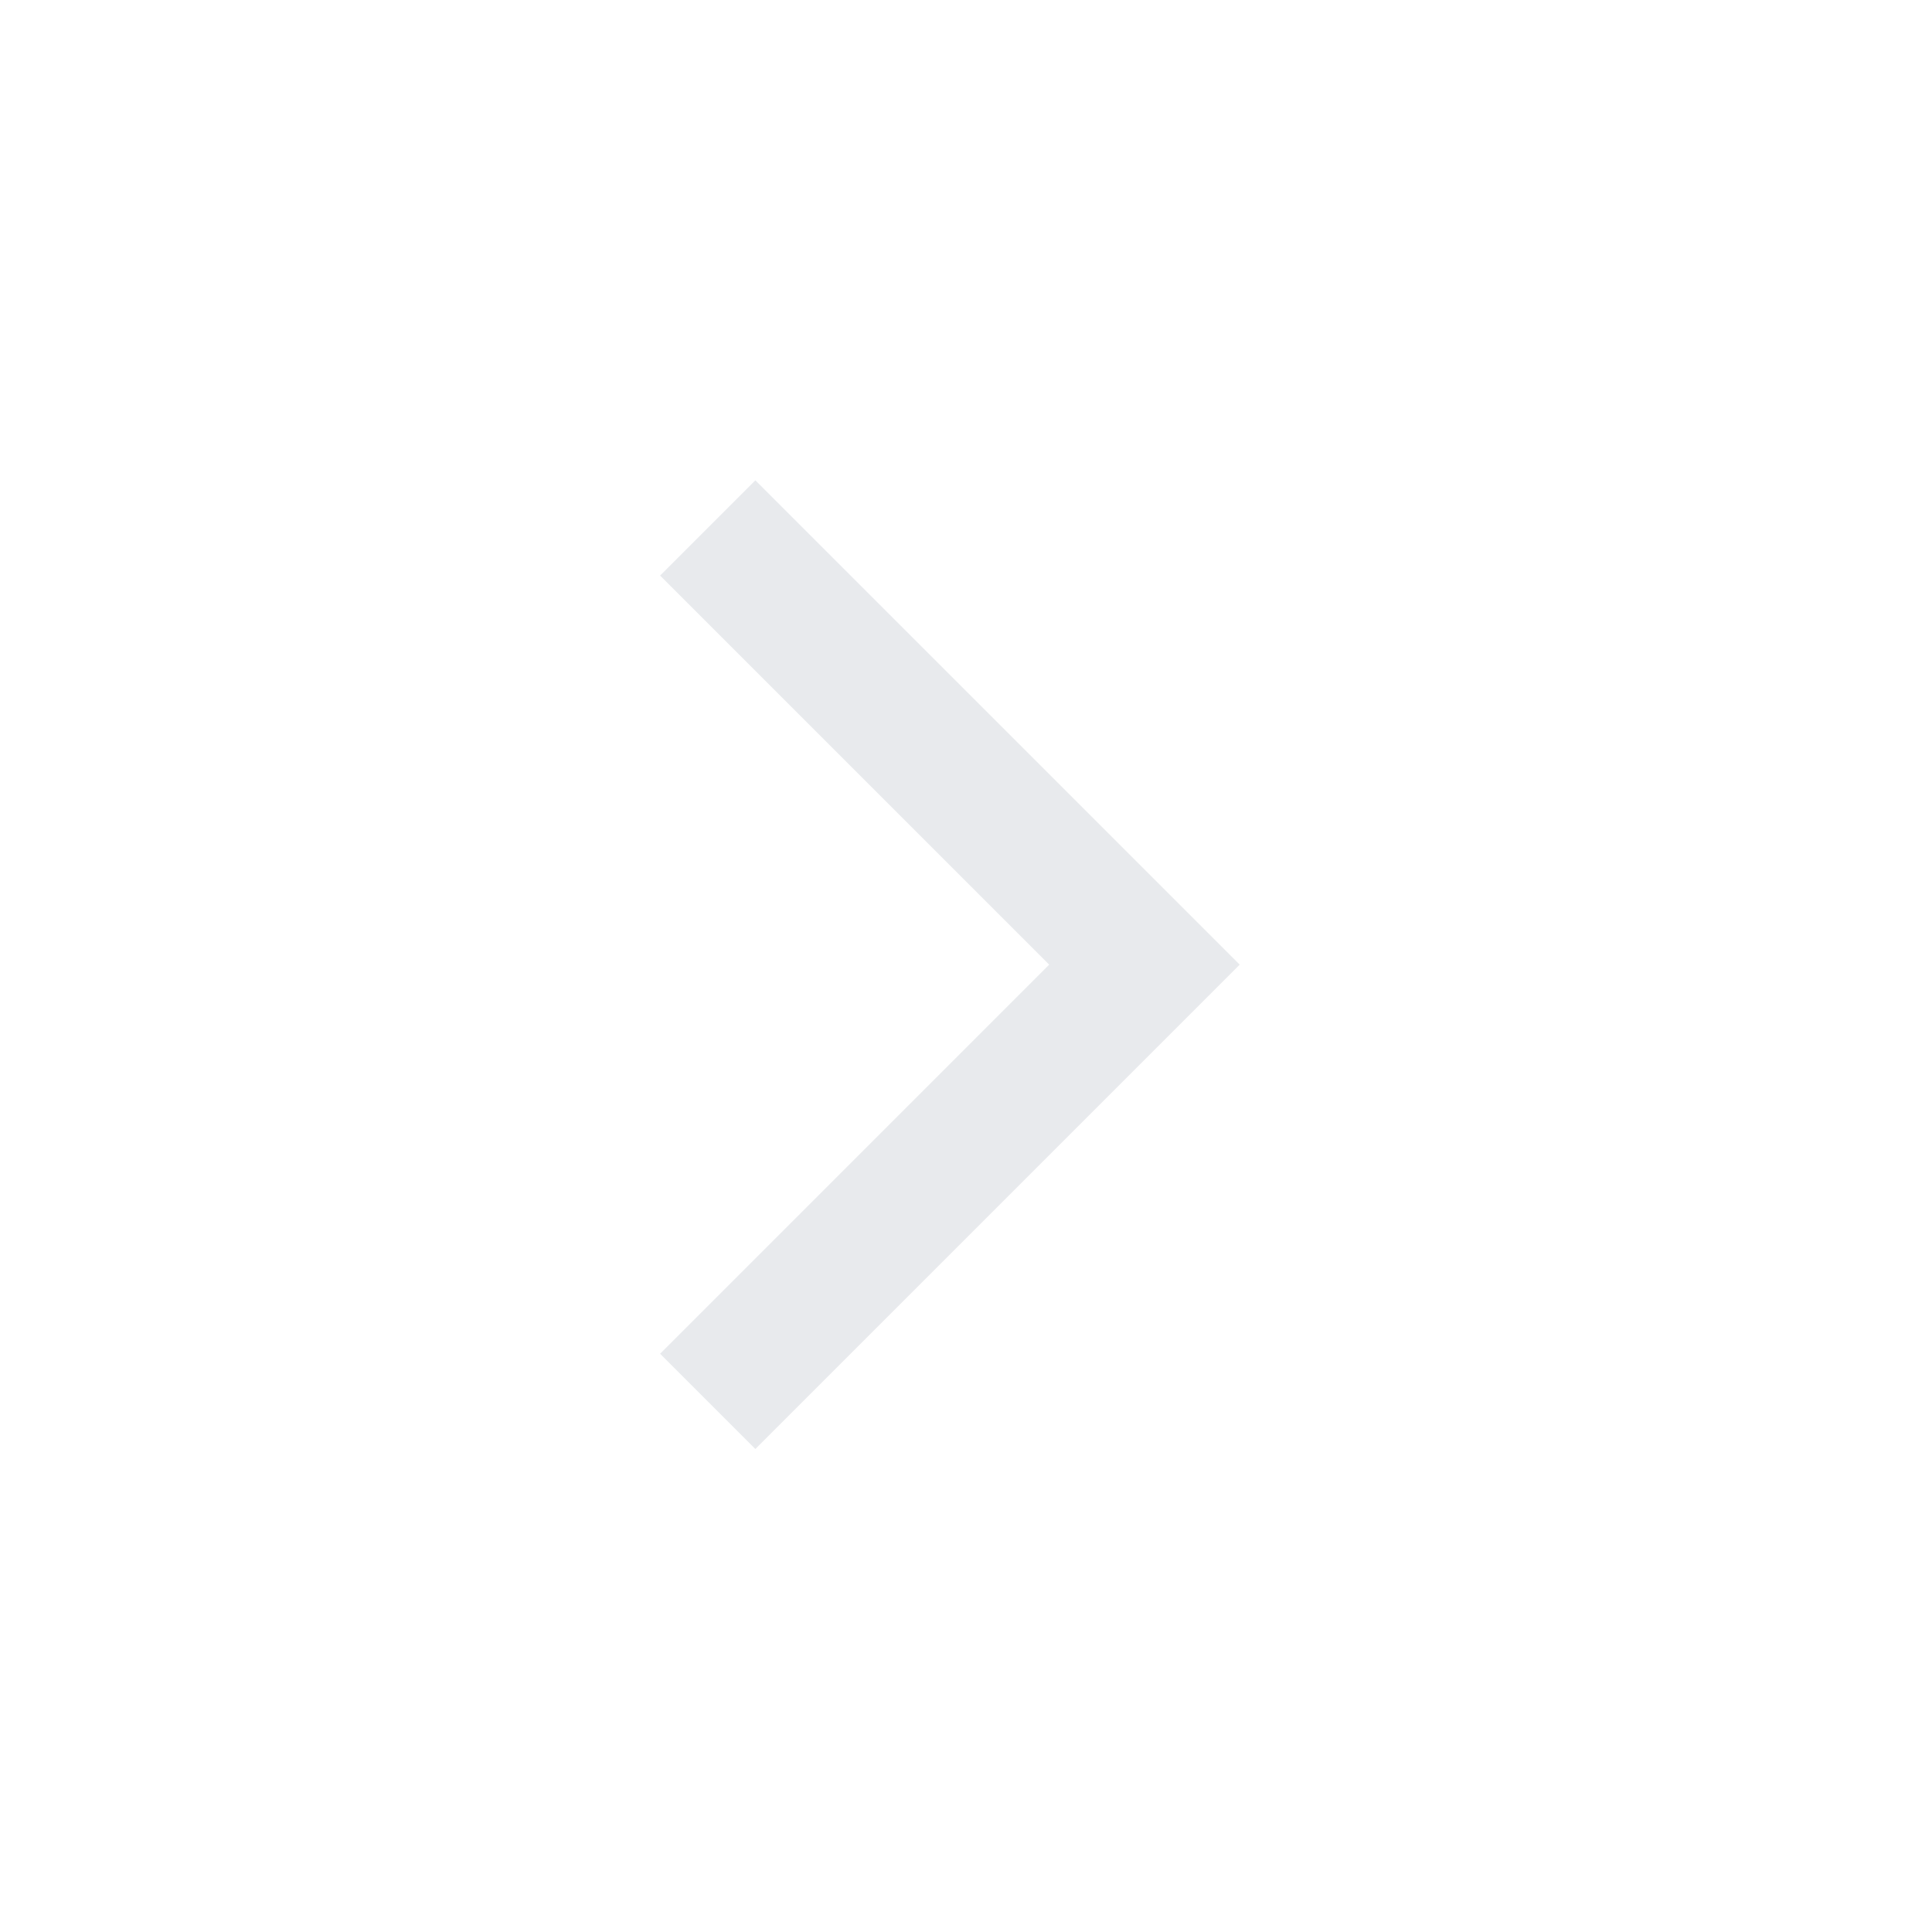
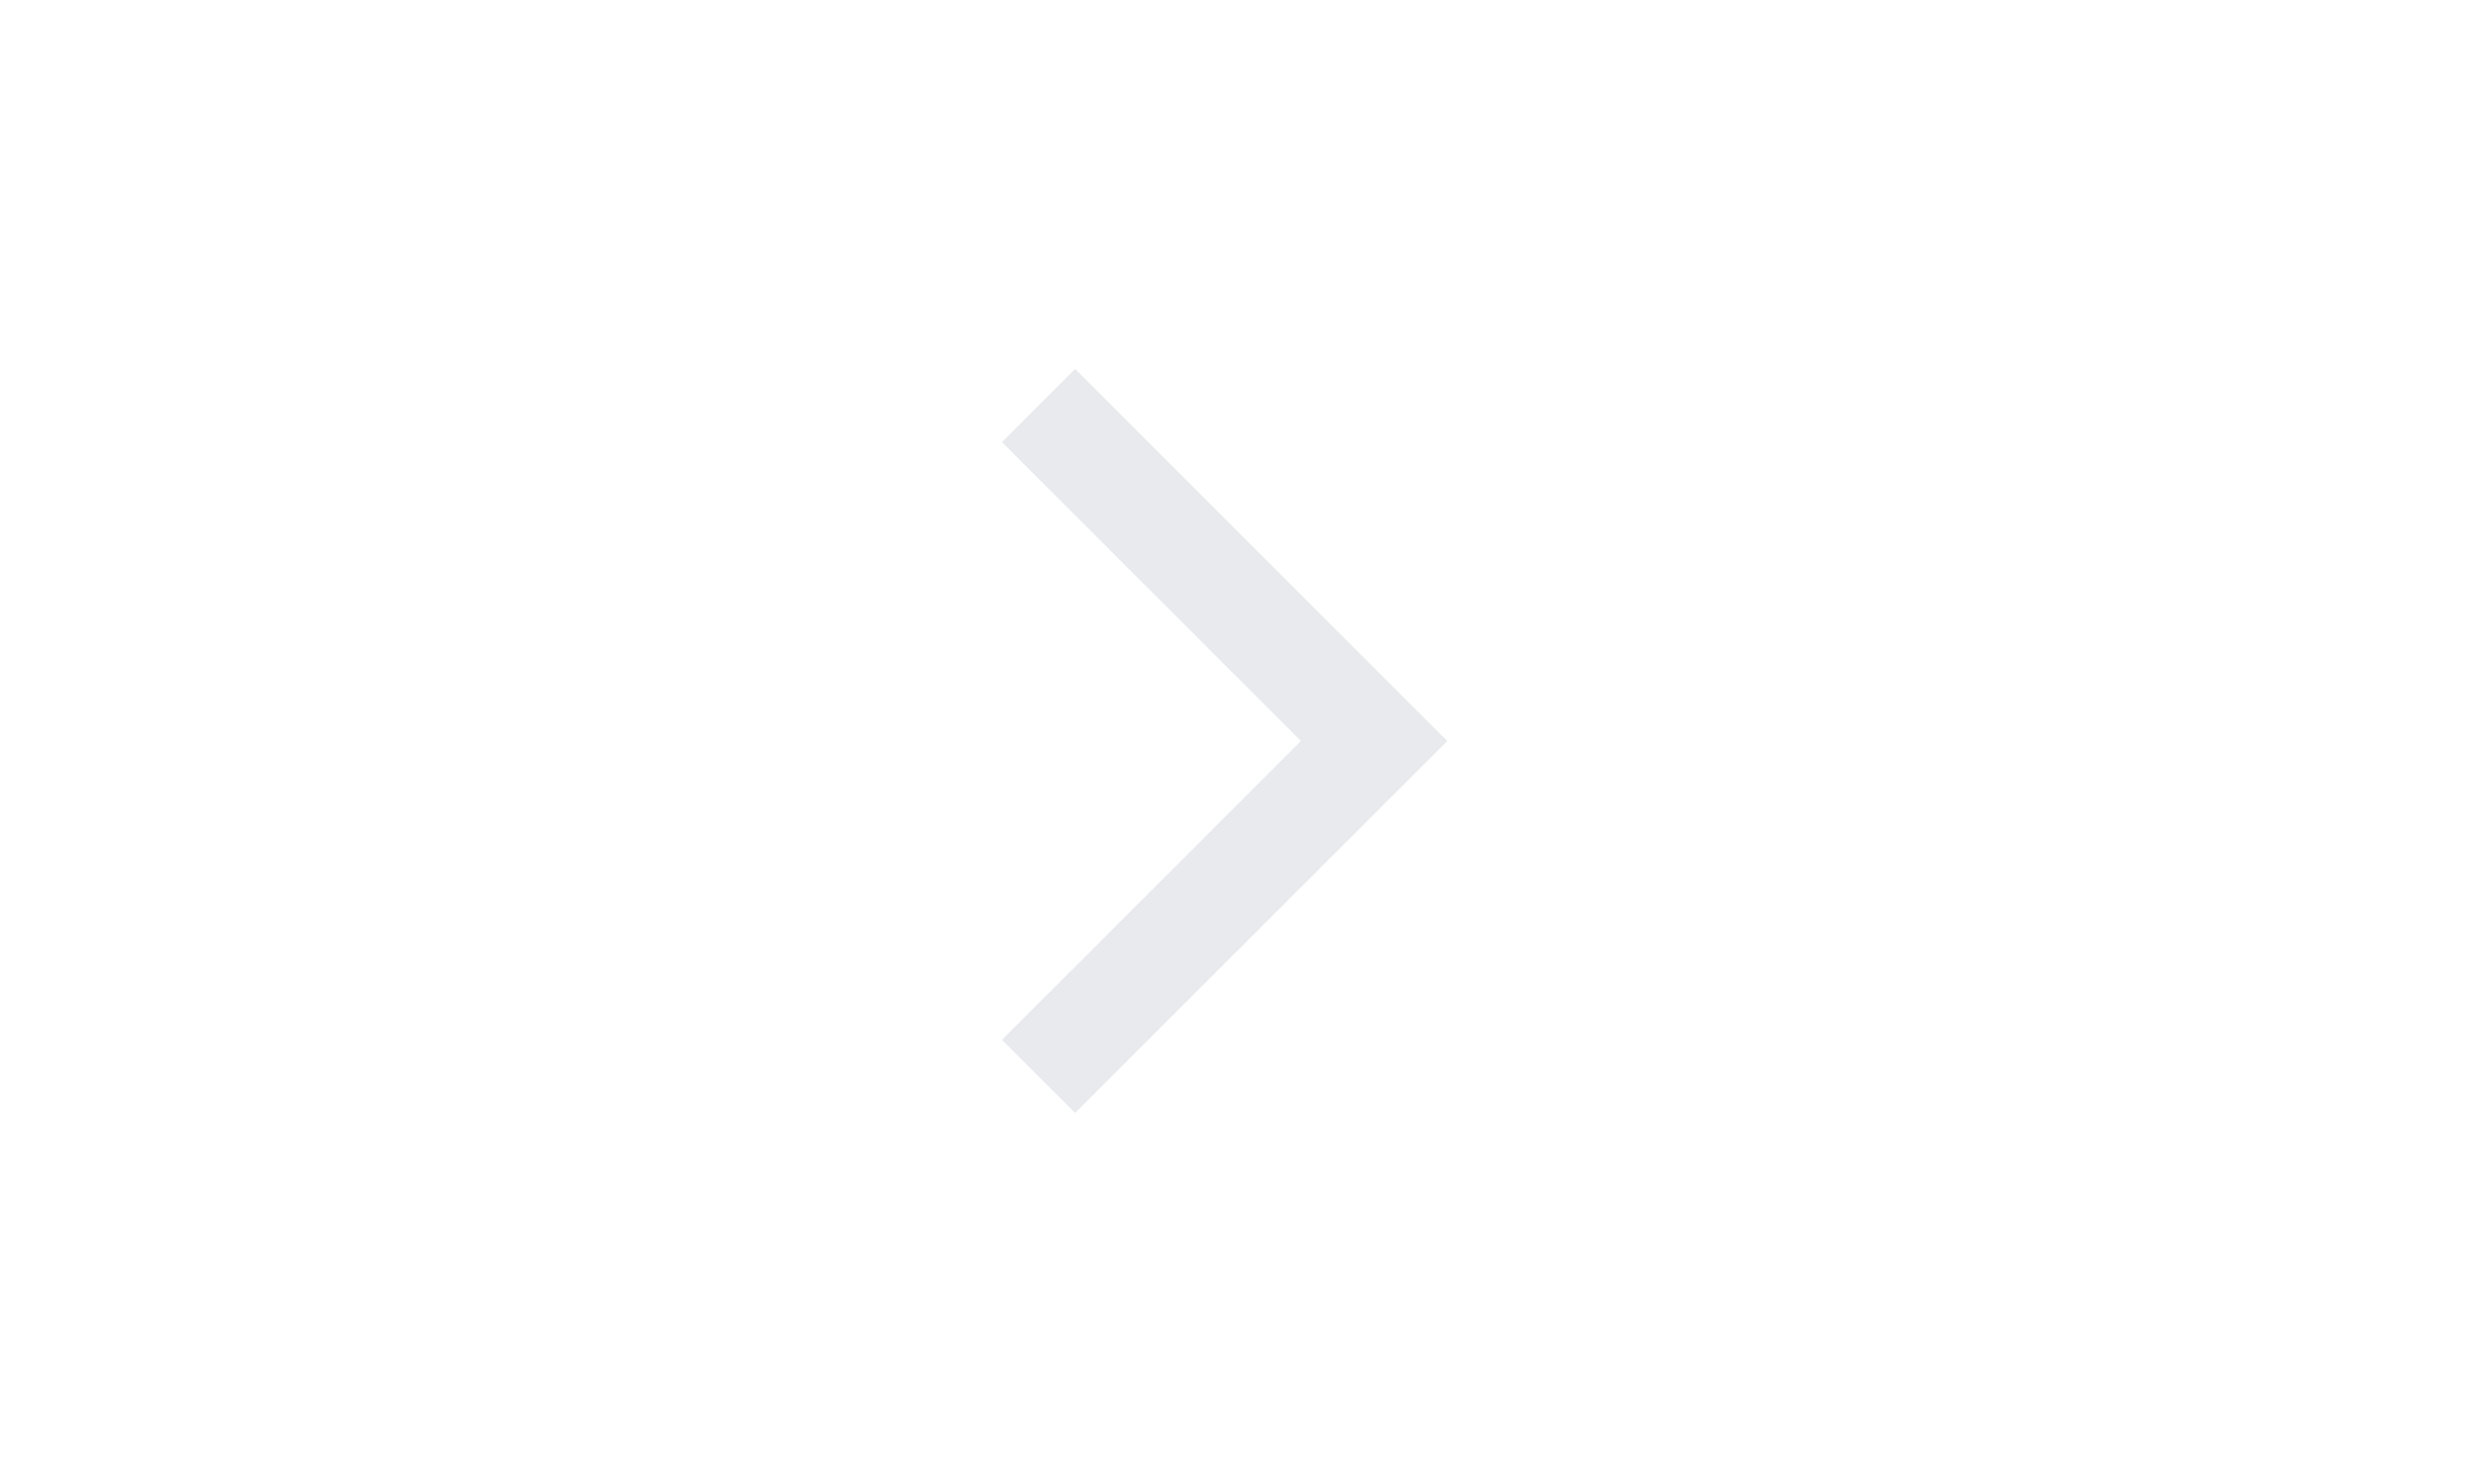
- <svg xmlns="http://www.w3.org/2000/svg" height="40px" viewBox="0 -960 960 960" width="40px" fill="#e8eaed">
+ <svg xmlns="http://www.w3.org/2000/svg" height="24px" viewBox="0 -960 960 960" width="40px" fill="#e8eaed">
  <path d="M521.33-480.67 328-674l47.33-47.33L616-480.67 375.33-240 328-287.33l193.33-193.34Z" />
</svg>
